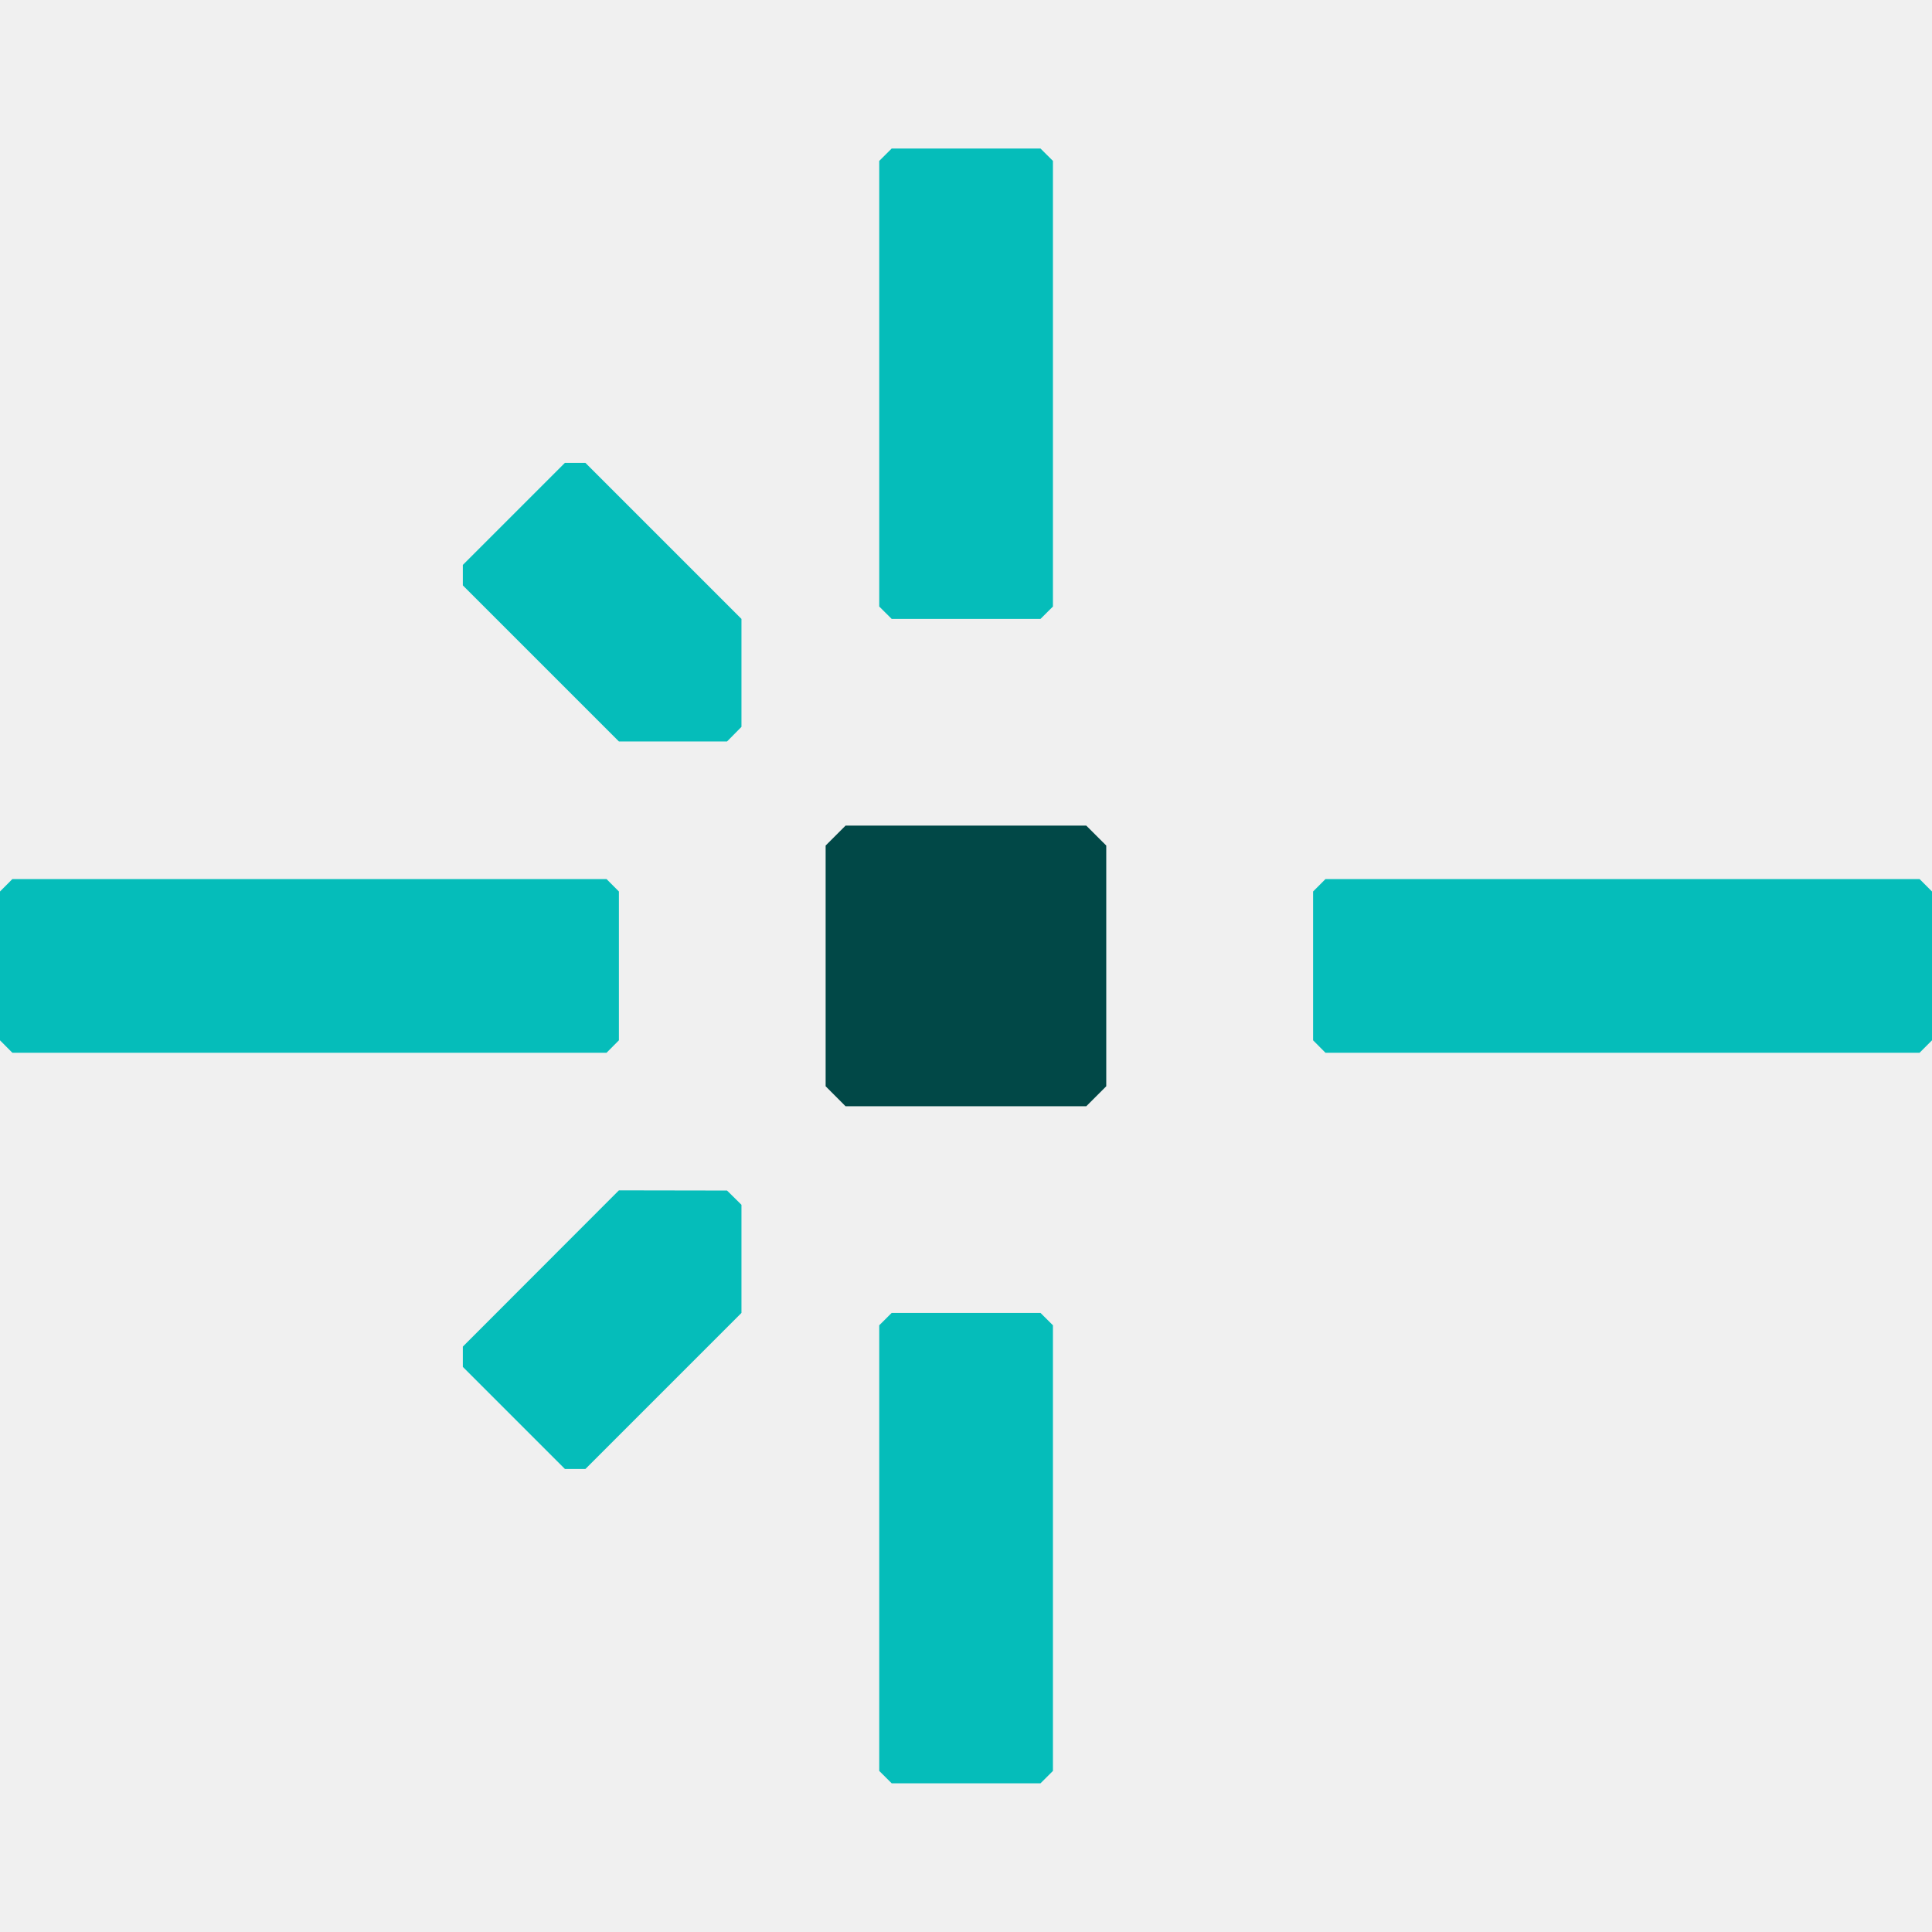
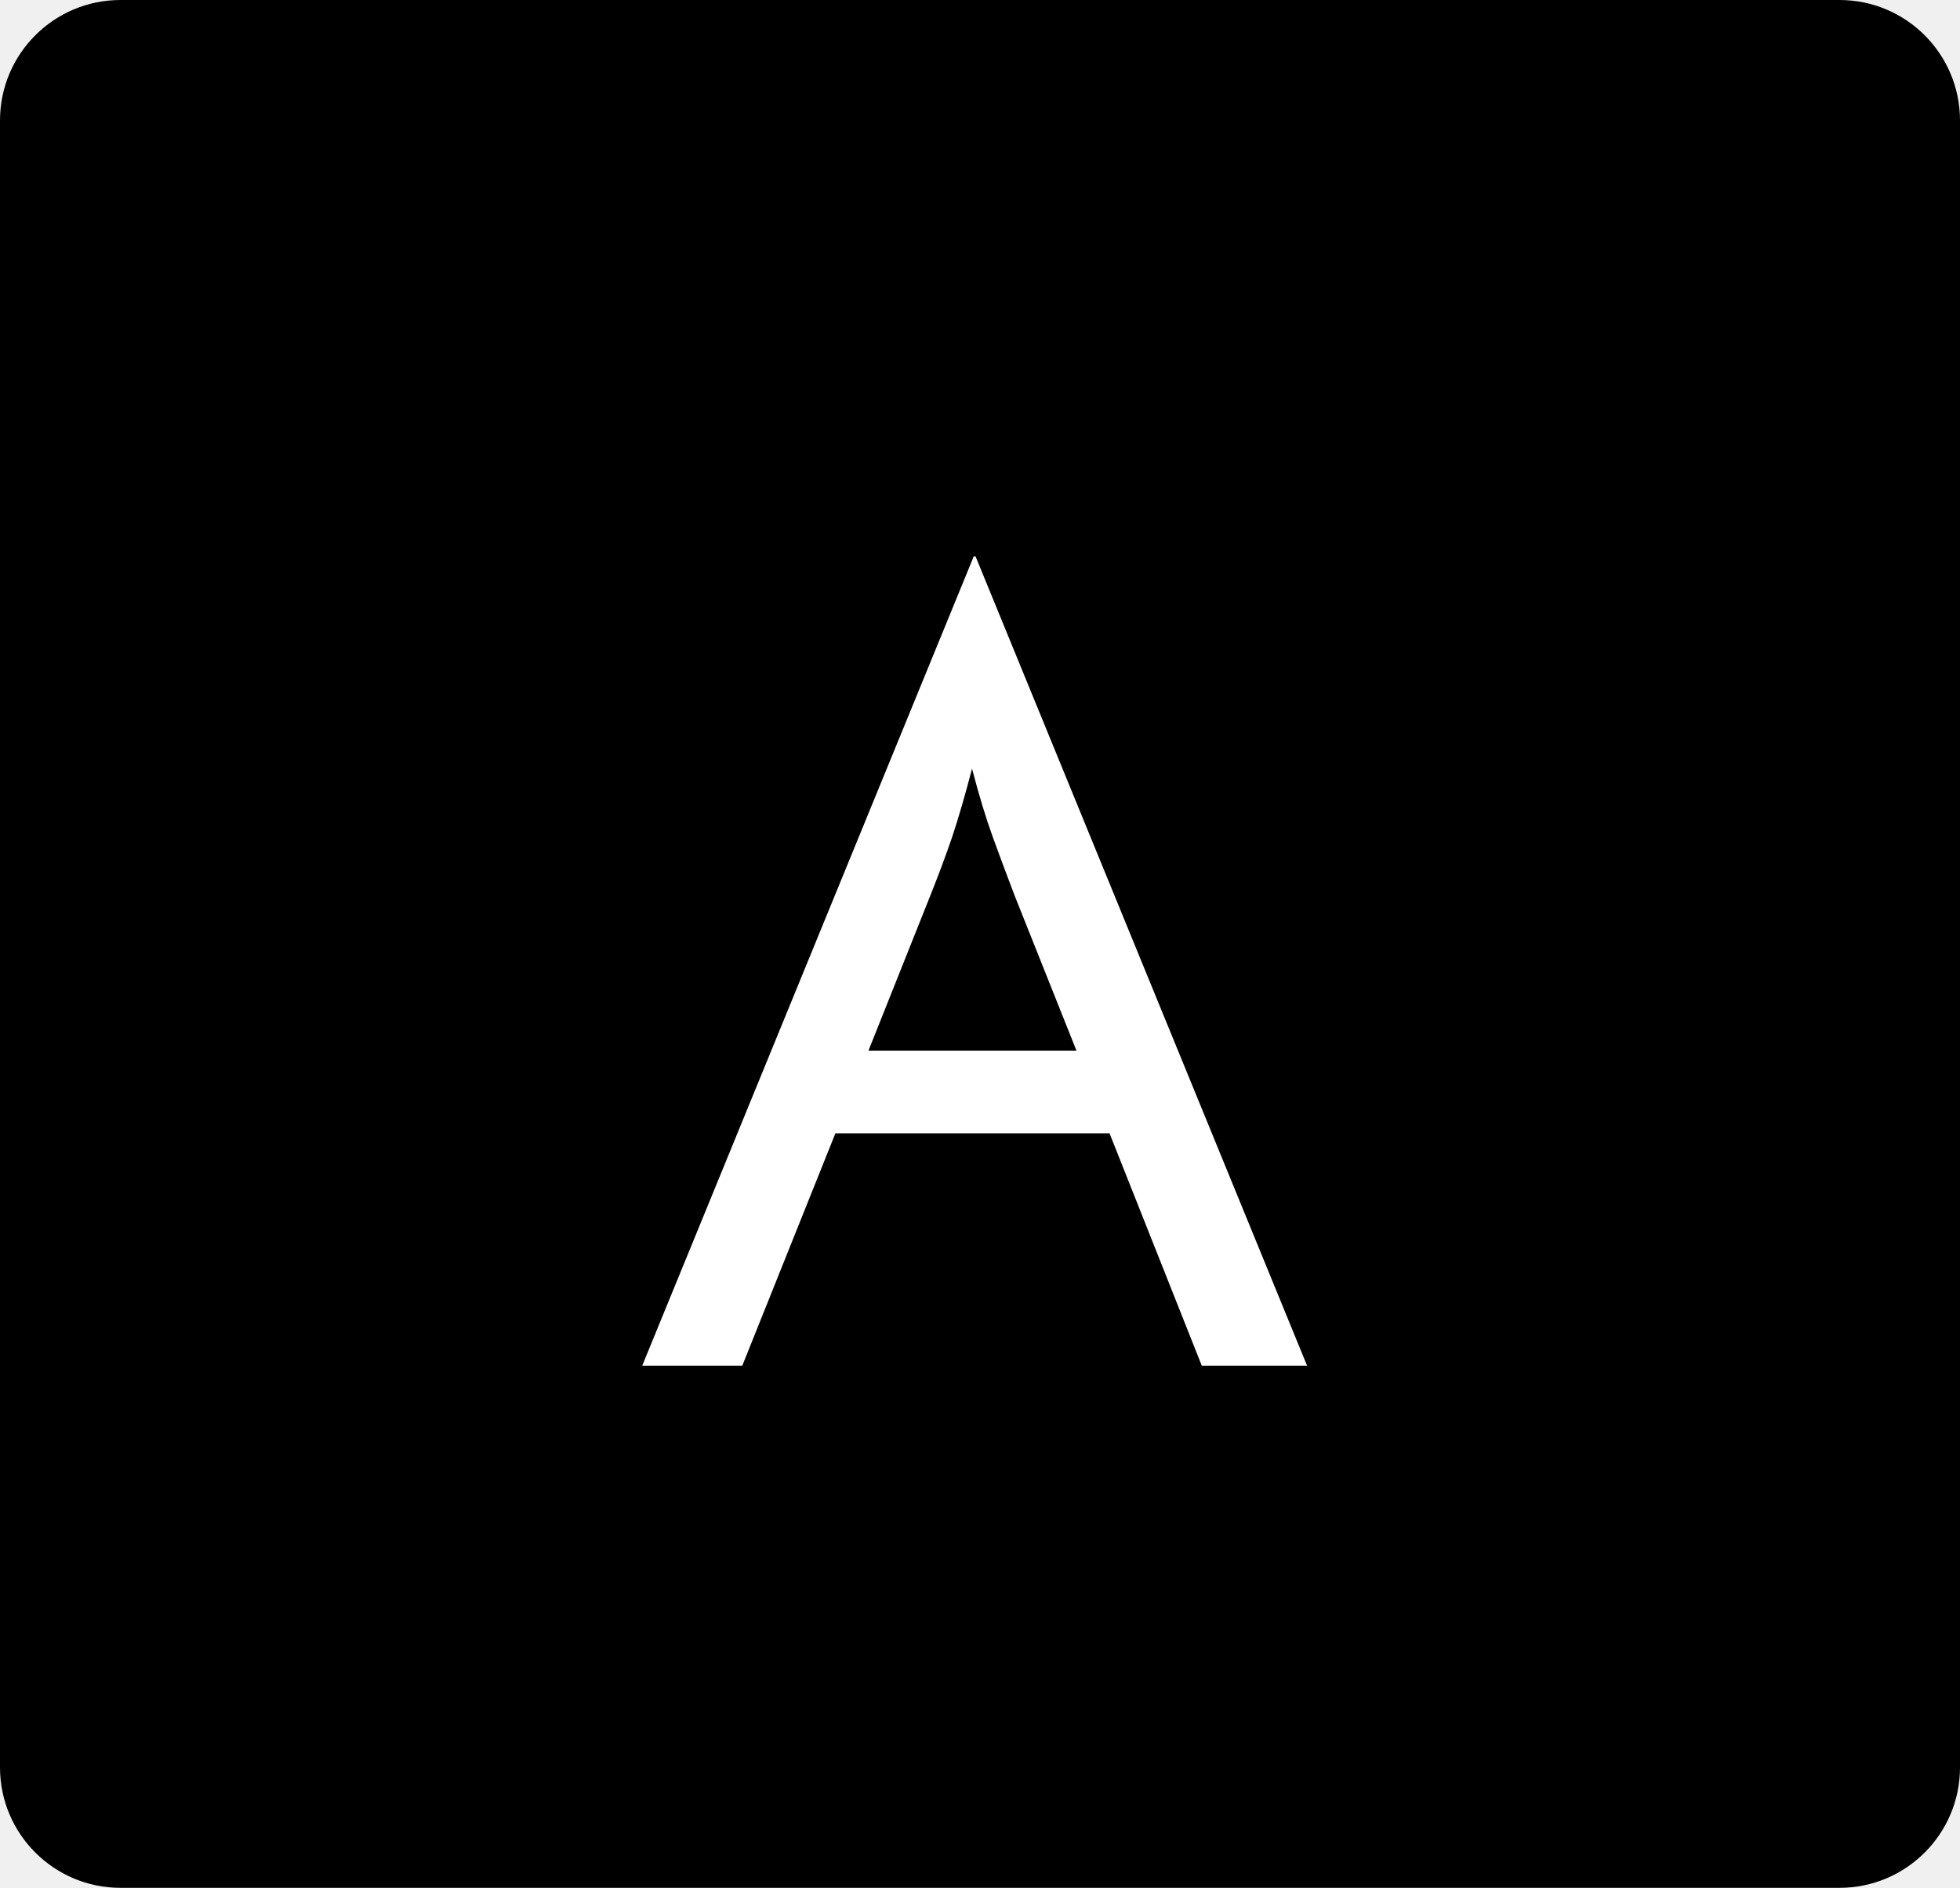
- <svg xmlns="http://www.w3.org/2000/svg" width="32" height="32" viewBox="0 0 32 32" fill="none">
-   <style>
-     .favicon-center-dot {
-       fill: #014847;
-     }
- 
-     .favicon-lines {
-       fill: #05BDBA;
-     }
- 
-     @media (prefers-color-scheme: dark) {
-       .favicon-center-dot {
-         fill: #fff;
-       }
- 
-       .favicon-lines {
-         fill: #05BDBA;
-       }
-     }
-   </style>
-   <path class="favicon-center-dot" stroke="none" d="M17.992 18.323H14.005L13.675 17.992V14.005L14.005 13.675H17.992L18.323 14.005V17.992L17.992 18.323Z" />
-   <g class="favicon-lines" stroke="none">
-     <path d="M9.696 24.331H9.357L7.666 22.64V22.304L10.251 19.716L12.042 19.719L12.281 19.955V21.746L9.696 24.331Z" />
-     <path d="M7.666 9.696V9.357L9.357 7.666H9.696L12.281 10.251V12.039L12.042 12.281H10.251L7.666 9.696Z" />
-     <path d="M10.046 17.437H0.205L0 17.231V14.766L0.205 14.56H10.046L10.251 14.766V17.231L10.046 17.437Z" />
-     <path d="M31.794 17.437H21.954L21.749 17.231V14.766L21.954 14.56H31.794L32 14.766V17.231L31.794 17.437Z" />
-     <path d="M14.563 10.046V2.665L14.769 2.46H17.234L17.44 2.665V10.046L17.234 10.251H14.769L14.563 10.046Z" />
-     <path d="M14.563 29.332V21.951L14.769 21.746H17.234L17.44 21.951V29.332L17.234 29.537H14.769L14.563 29.332Z" />
-   </g>
+ <svg xmlns="http://www.w3.org/2000/svg" width="244" height="235" viewBox="0 0 244 235" fill="none">
+   <rect width="244" height="235" rx="15" fill="black" />
+   <path d="M79.95 170L121.225 69.25H121.442L162.717 170H149.608L138.125 141.075H104L92.408 170H79.95ZM108.117 130.783H134.008L126.317 111.5C125.378 109.044 124.475 106.625 123.608 104.242C122.742 101.858 121.875 99.006 121.008 95.683C120.142 99.006 119.311 101.858 118.517 104.242C117.722 106.553 116.819 108.972 115.808 111.5L108.117 130.783Z" fill="white" />
</svg>
